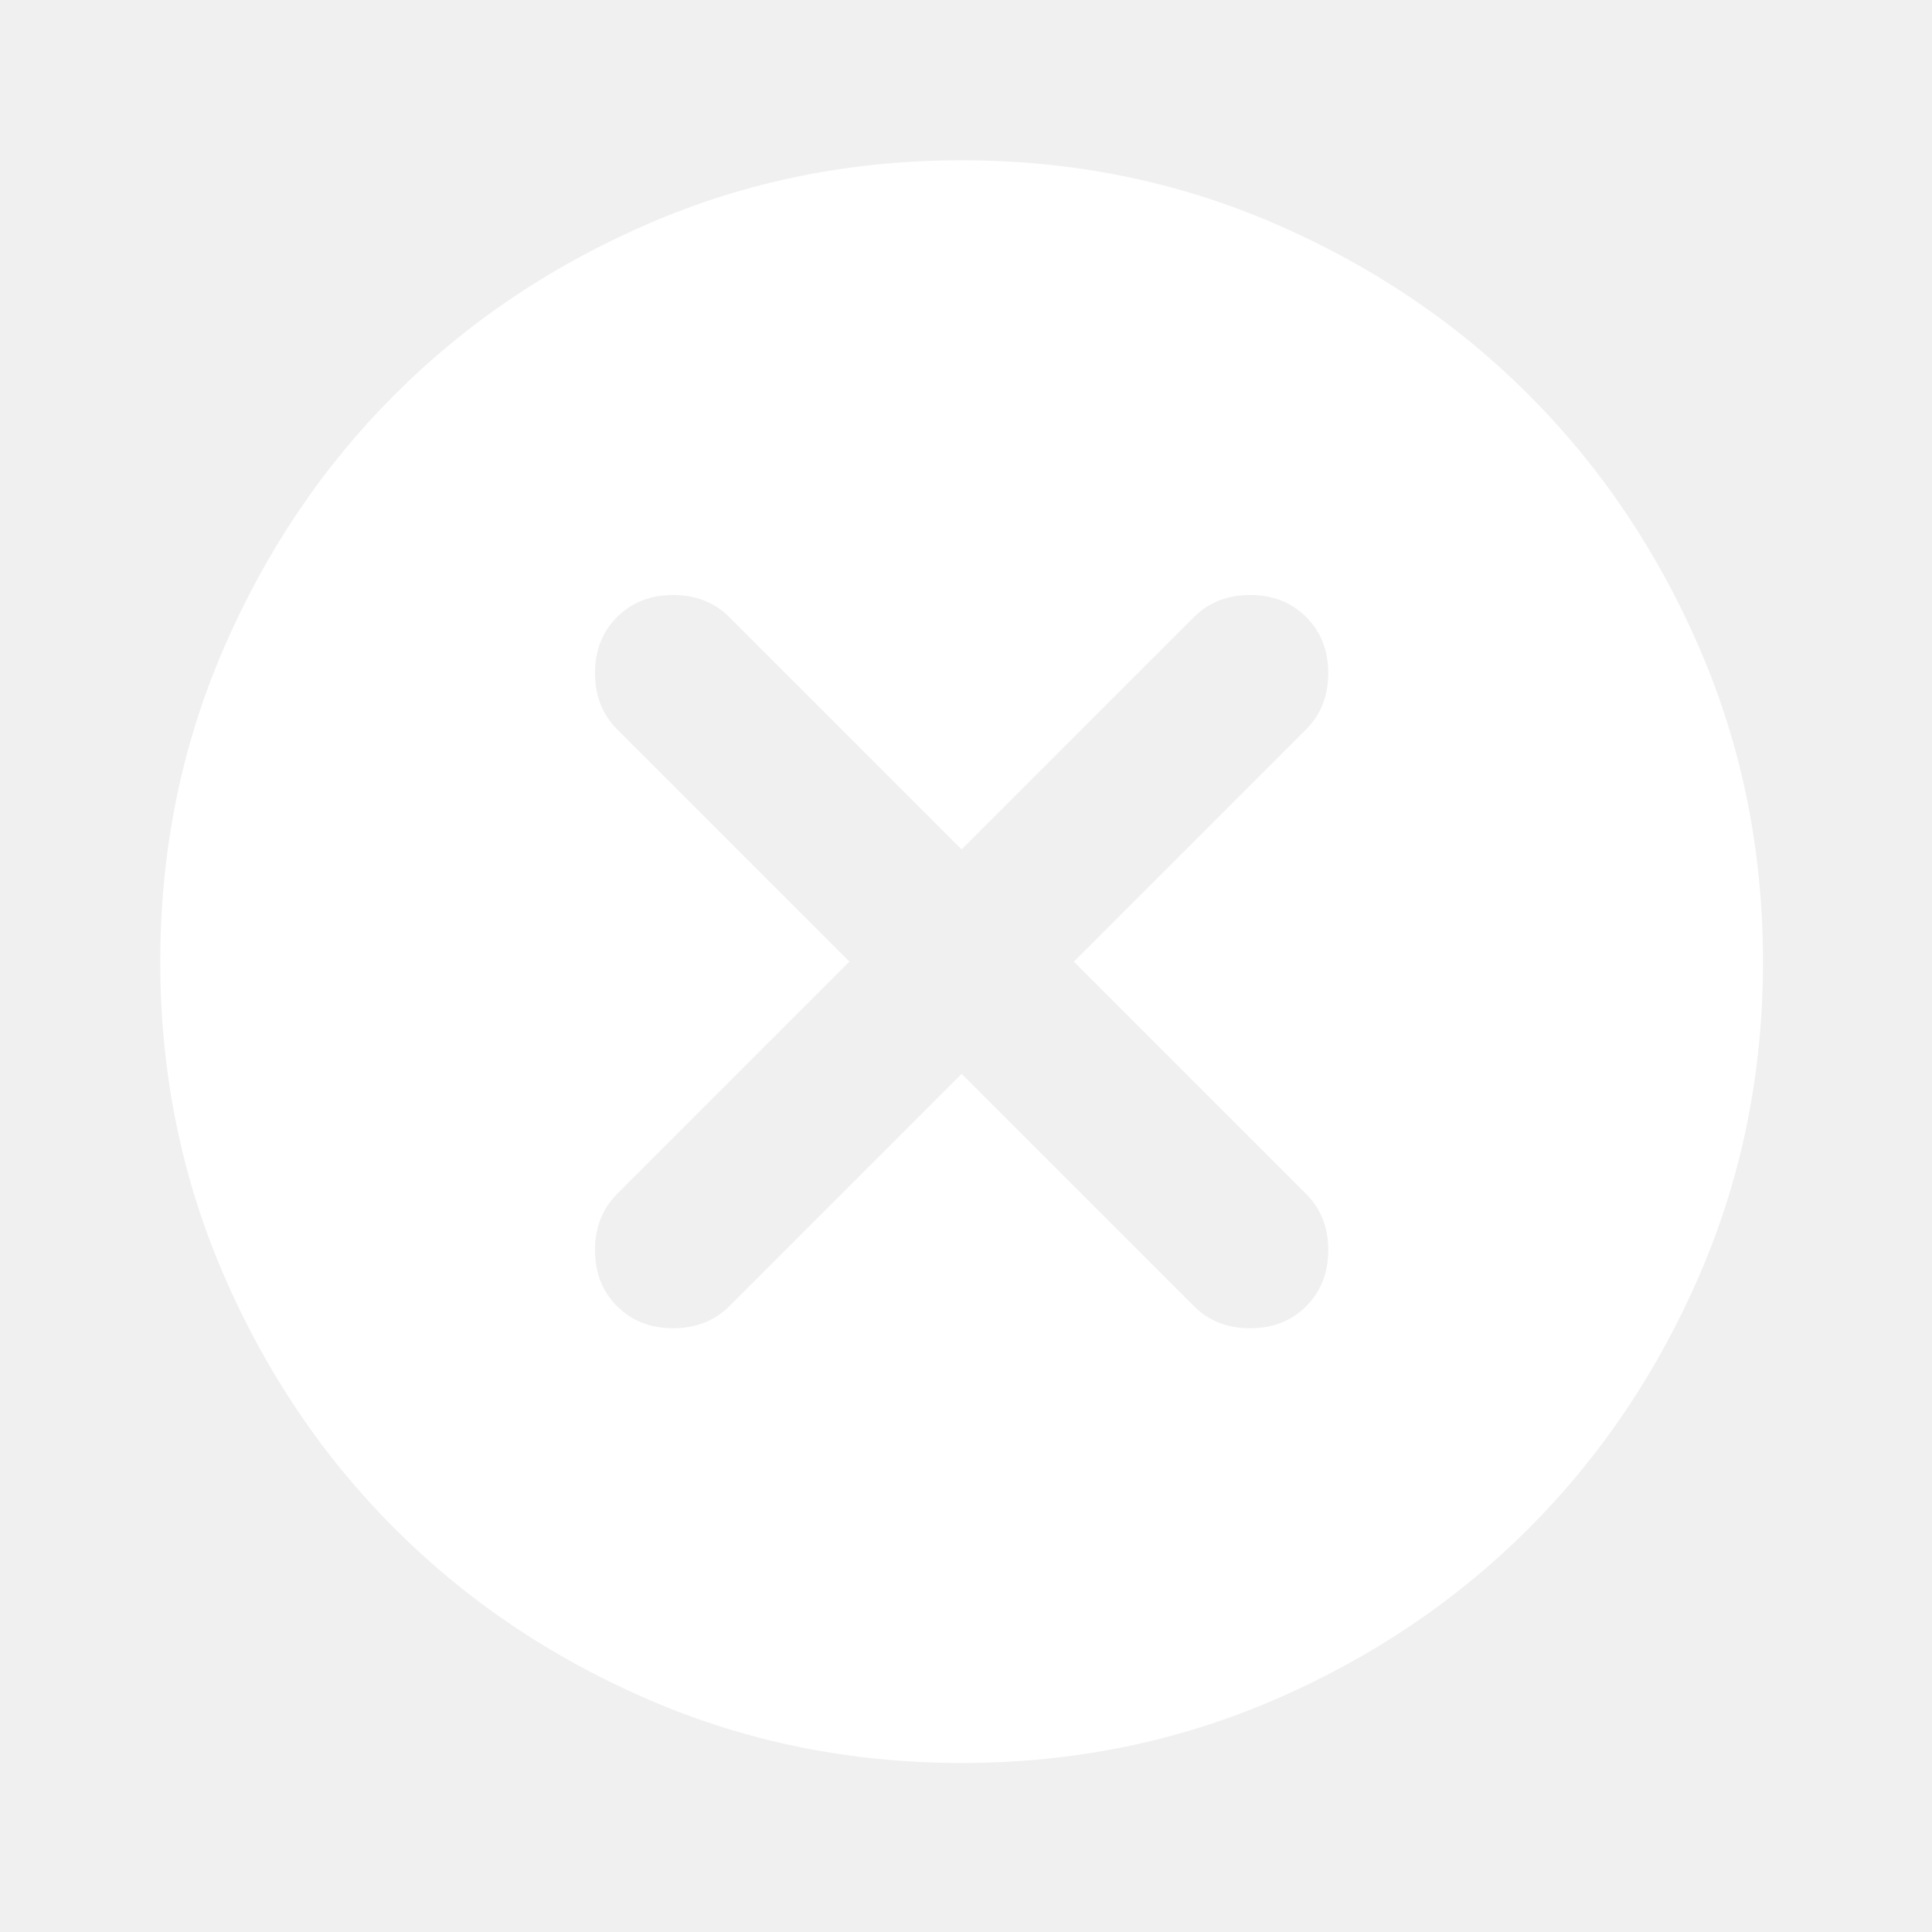
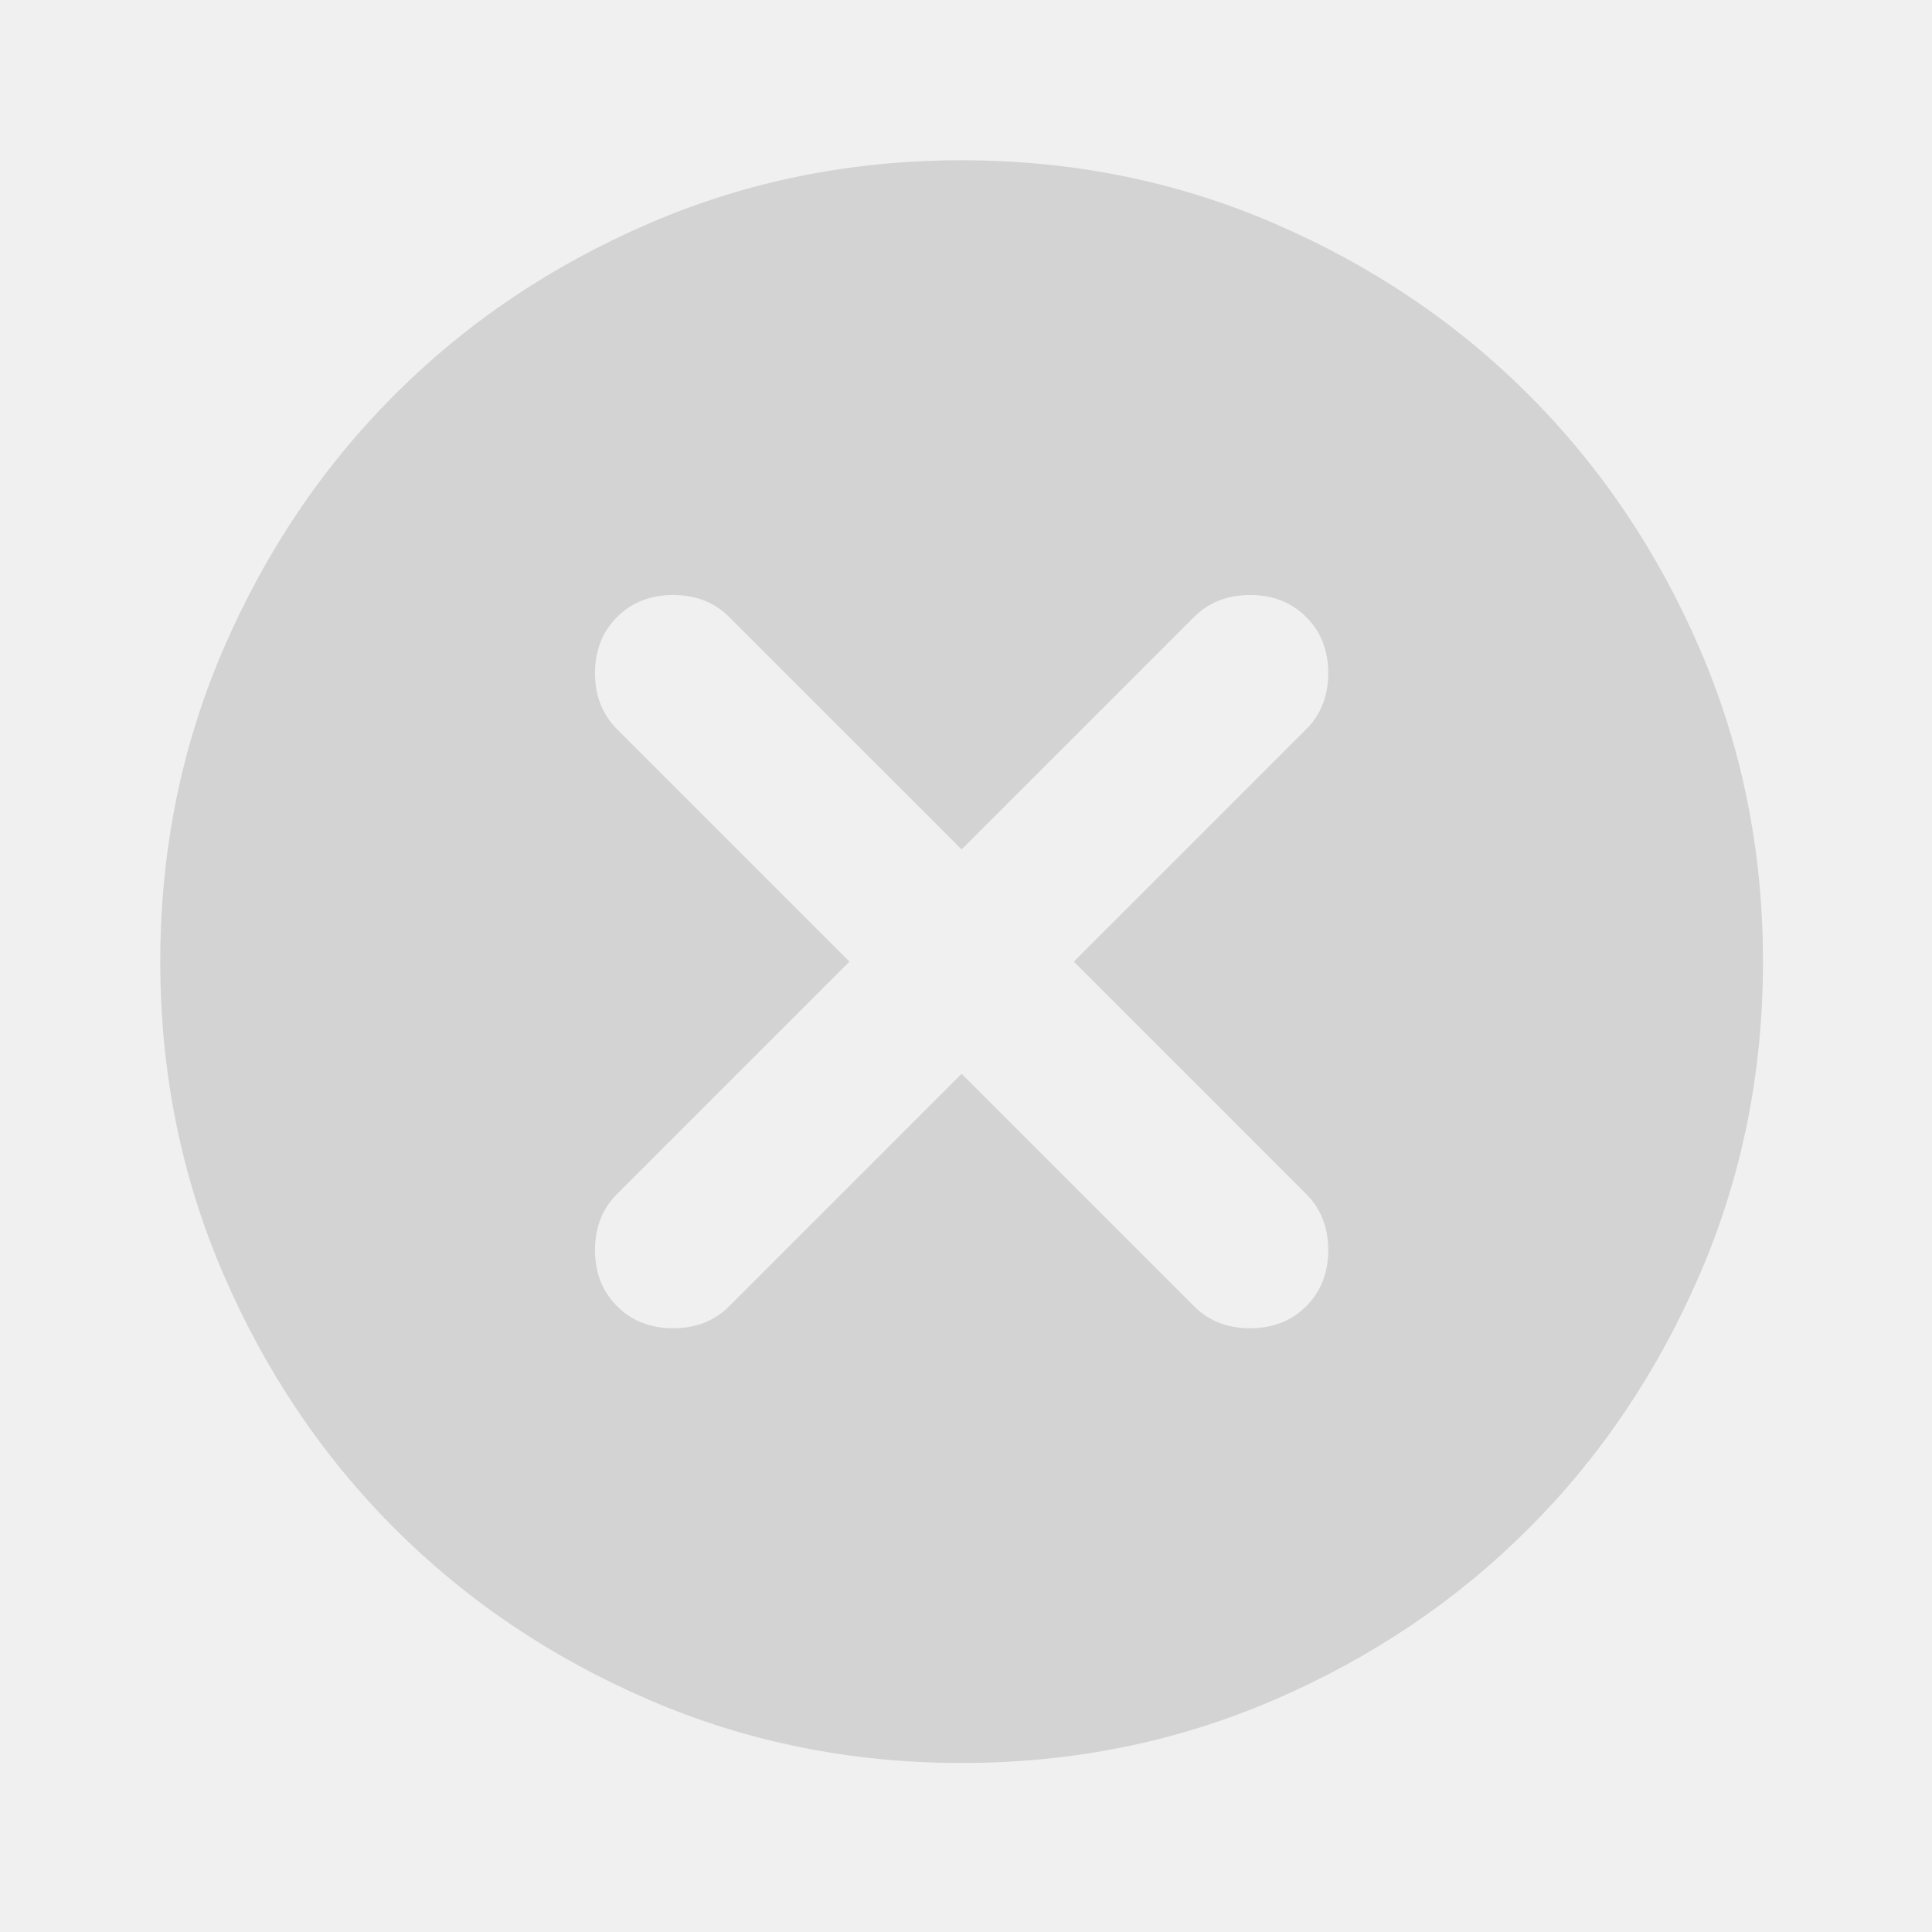
<svg xmlns="http://www.w3.org/2000/svg" width="156" height="156" viewBox="0 0 156 156" fill="none">
-   <path d="M77.647 86.706L96.412 105.471C97.598 106.657 99.108 107.25 100.941 107.25C102.774 107.25 104.284 106.657 105.471 105.471C106.657 104.284 107.25 102.774 107.25 100.941C107.25 99.108 106.657 97.598 105.471 96.412L86.706 77.647L105.471 58.882C106.657 57.696 107.25 56.186 107.25 54.353C107.25 52.52 106.657 51.01 105.471 49.824C104.284 48.637 102.774 48.044 100.941 48.044C99.108 48.044 97.598 48.637 96.412 49.824L77.647 68.588L58.882 49.824C57.696 48.637 56.186 48.044 54.353 48.044C52.52 48.044 51.01 48.637 49.824 49.824C48.637 51.01 48.044 52.52 48.044 54.353C48.044 56.186 48.637 57.696 49.824 58.882L68.588 77.647L49.824 96.412C48.637 97.598 48.044 99.108 48.044 100.941C48.044 102.774 48.637 104.284 49.824 105.471C51.01 106.657 52.52 107.25 54.353 107.25C56.186 107.25 57.696 106.657 58.882 105.471L77.647 86.706ZM77.647 142.353C68.696 142.353 60.284 140.654 52.412 137.257C44.539 133.86 37.691 129.25 31.868 123.426C26.044 117.603 21.434 110.755 18.037 102.882C14.64 95.01 12.941 86.598 12.941 77.647C12.941 68.696 14.64 60.284 18.037 52.412C21.434 44.539 26.044 37.691 31.868 31.868C37.691 26.044 44.539 21.434 52.412 18.037C60.284 14.64 68.696 12.941 77.647 12.941C86.598 12.941 95.01 14.64 102.882 18.037C110.755 21.434 117.603 26.044 123.426 31.868C129.25 37.691 133.86 44.539 137.257 52.412C140.654 60.284 142.353 68.696 142.353 77.647C142.353 86.598 140.654 95.01 137.257 102.882C133.86 110.755 129.25 117.603 123.426 123.426C117.603 129.25 110.755 133.86 102.882 137.257C95.01 140.654 86.598 142.353 77.647 142.353Z" fill="white" />
+   <path d="M77.647 86.706L96.412 105.471C97.598 106.657 99.108 107.25 100.941 107.25C102.774 107.25 104.284 106.657 105.471 105.471C106.657 104.284 107.25 102.774 107.25 100.941C107.25 99.108 106.657 97.598 105.471 96.412L86.706 77.647L105.471 58.882C106.657 57.696 107.25 56.186 107.25 54.353C107.25 52.52 106.657 51.01 105.471 49.824C104.284 48.637 102.774 48.044 100.941 48.044C99.108 48.044 97.598 48.637 96.412 49.824L77.647 68.588L58.882 49.824C57.696 48.637 56.186 48.044 54.353 48.044C52.52 48.044 51.01 48.637 49.824 49.824C48.637 51.01 48.044 52.52 48.044 54.353C48.044 56.186 48.637 57.696 49.824 58.882L68.588 77.647L49.824 96.412C48.637 97.598 48.044 99.108 48.044 100.941C48.044 102.774 48.637 104.284 49.824 105.471C51.01 106.657 52.52 107.25 54.353 107.25C56.186 107.25 57.696 106.657 58.882 105.471L77.647 86.706ZM77.647 142.353C68.696 142.353 60.284 140.654 52.412 137.257C44.539 133.86 37.691 129.25 31.868 123.426C26.044 117.603 21.434 110.755 18.037 102.882C14.64 95.01 12.941 86.598 12.941 77.647C12.941 68.696 14.64 60.284 18.037 52.412C21.434 44.539 26.044 37.691 31.868 31.868C37.691 26.044 44.539 21.434 52.412 18.037C60.284 14.64 68.696 12.941 77.647 12.941C86.598 12.941 95.01 14.64 102.882 18.037C110.755 21.434 117.603 26.044 123.426 31.868C129.25 37.691 133.86 44.539 137.257 52.412C140.654 60.284 142.353 68.696 142.353 77.647C142.353 86.598 140.654 95.01 137.257 102.882C133.86 110.755 129.25 117.603 123.426 123.426C117.603 129.25 110.755 133.86 102.882 137.257C95.01 140.654 86.598 142.353 77.647 142.353Z" fill="#D3D3D3" />
</svg>
